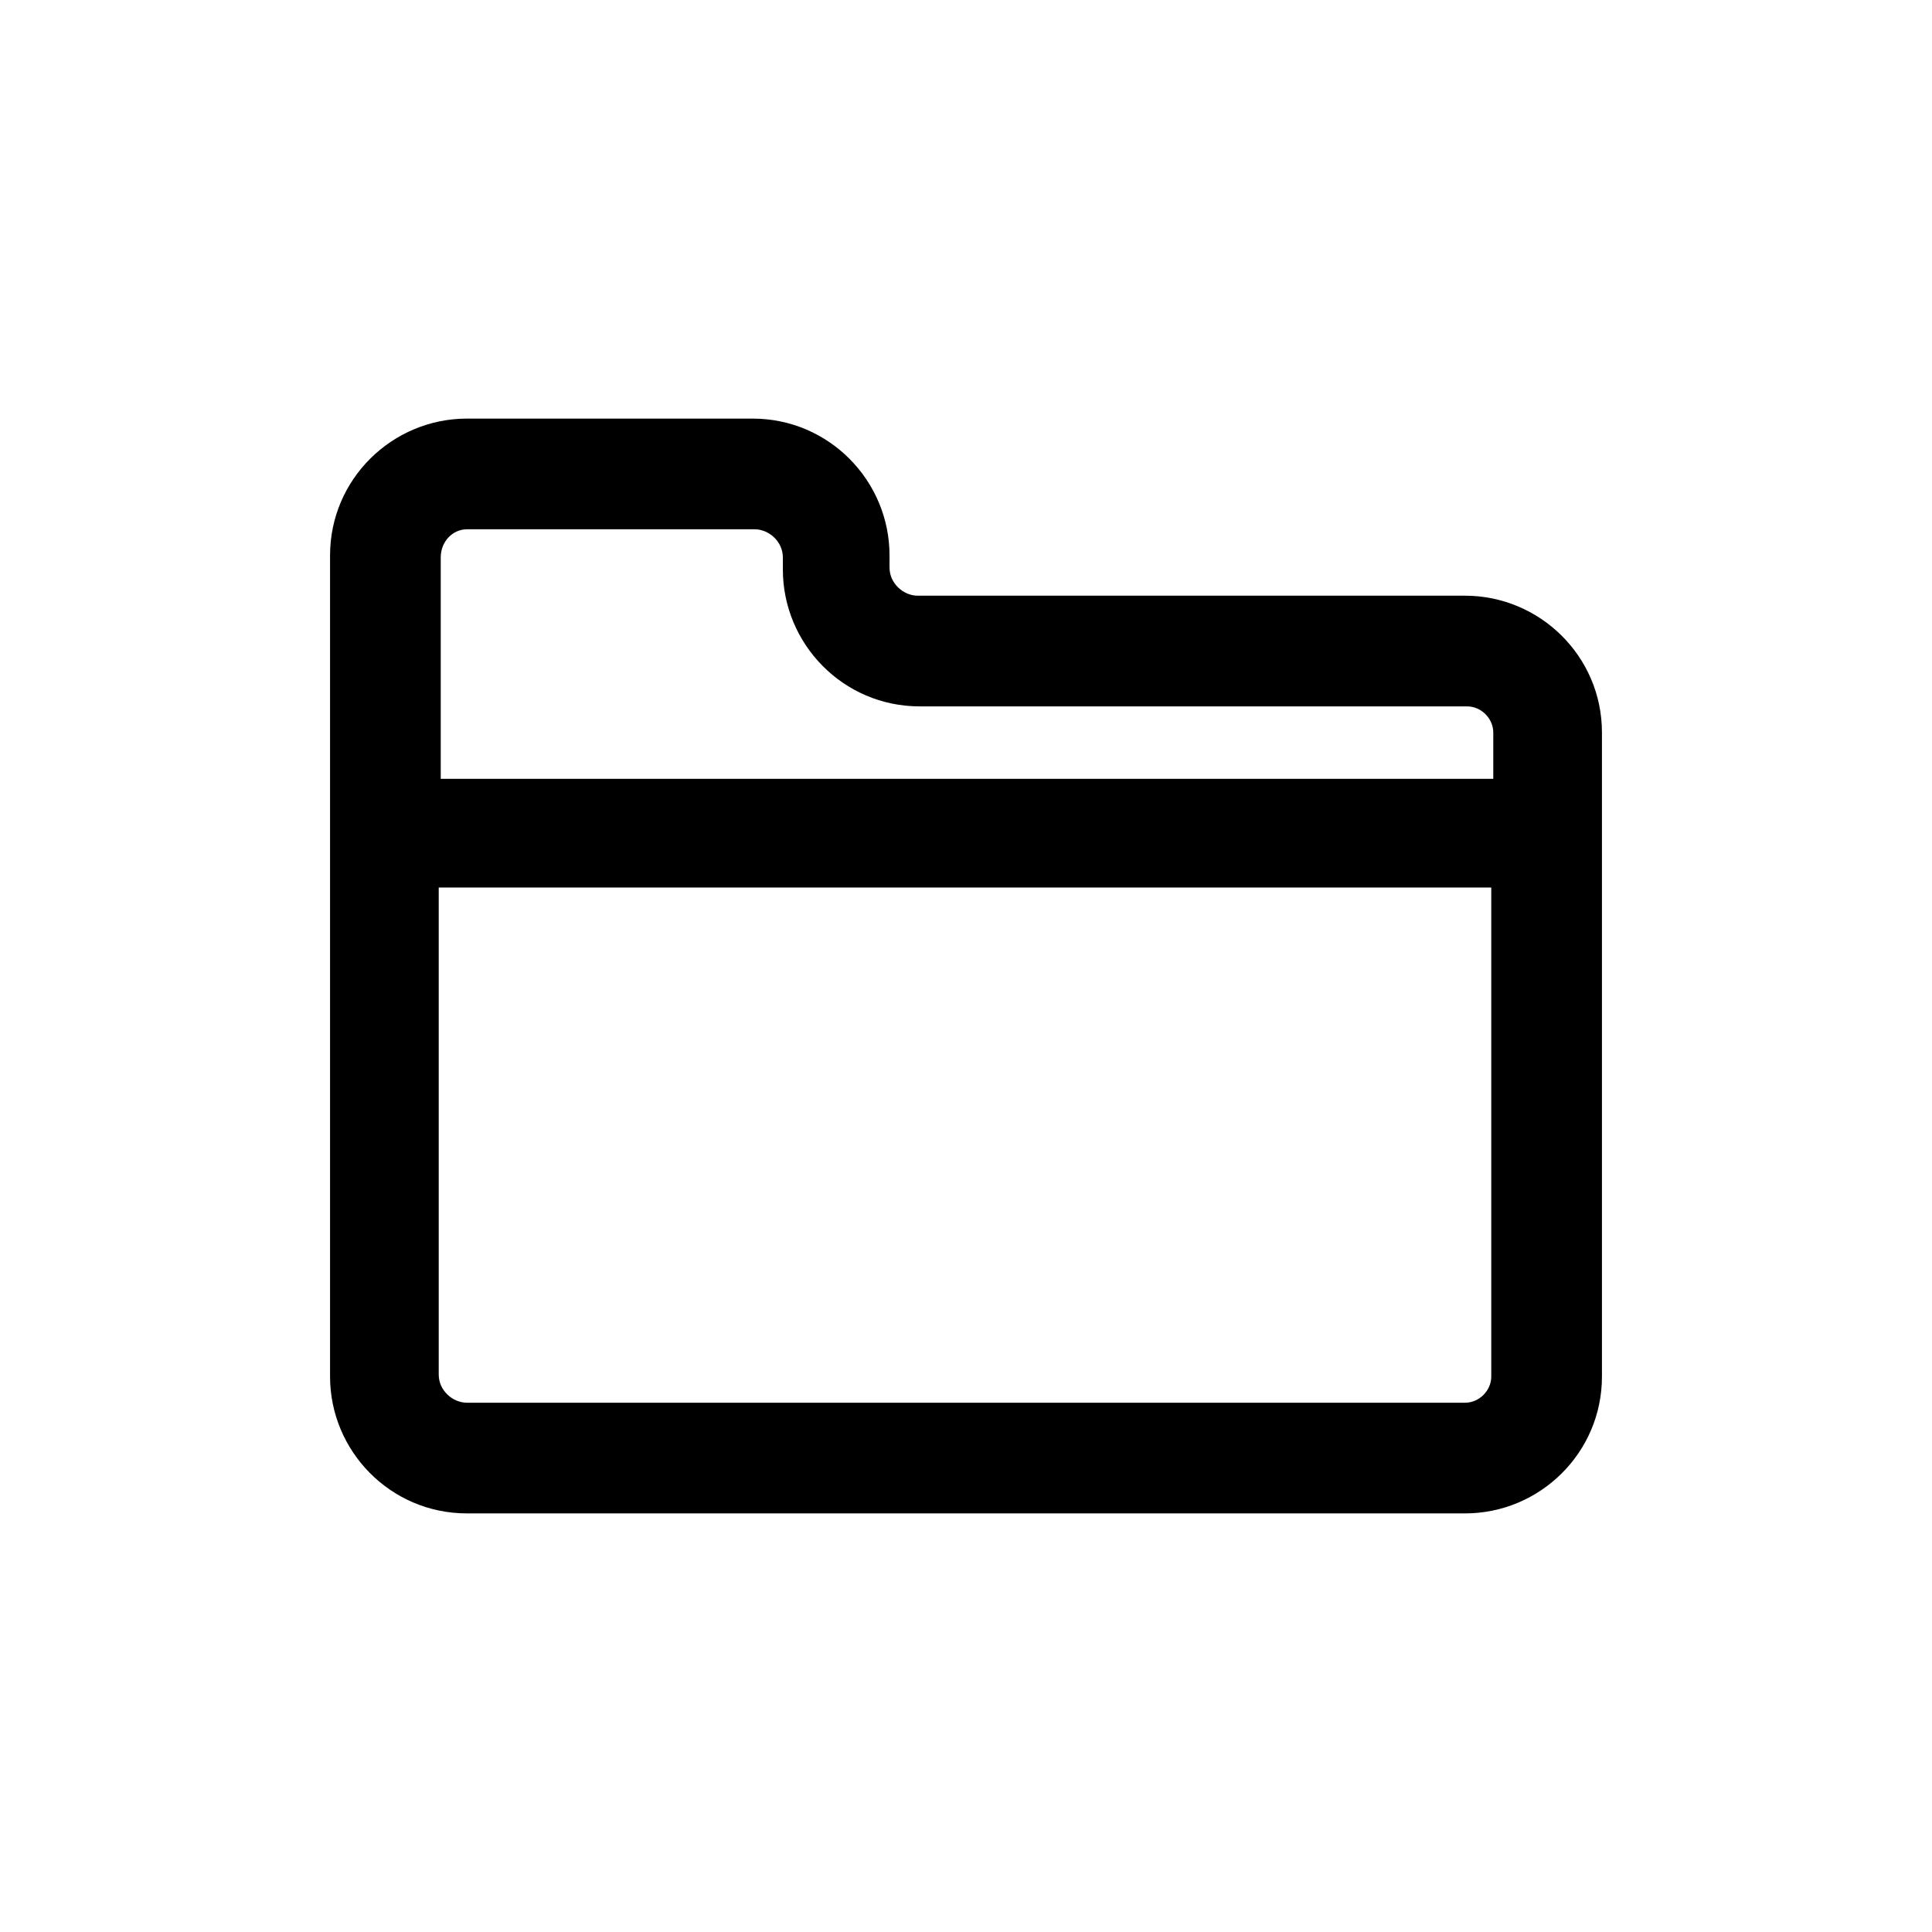
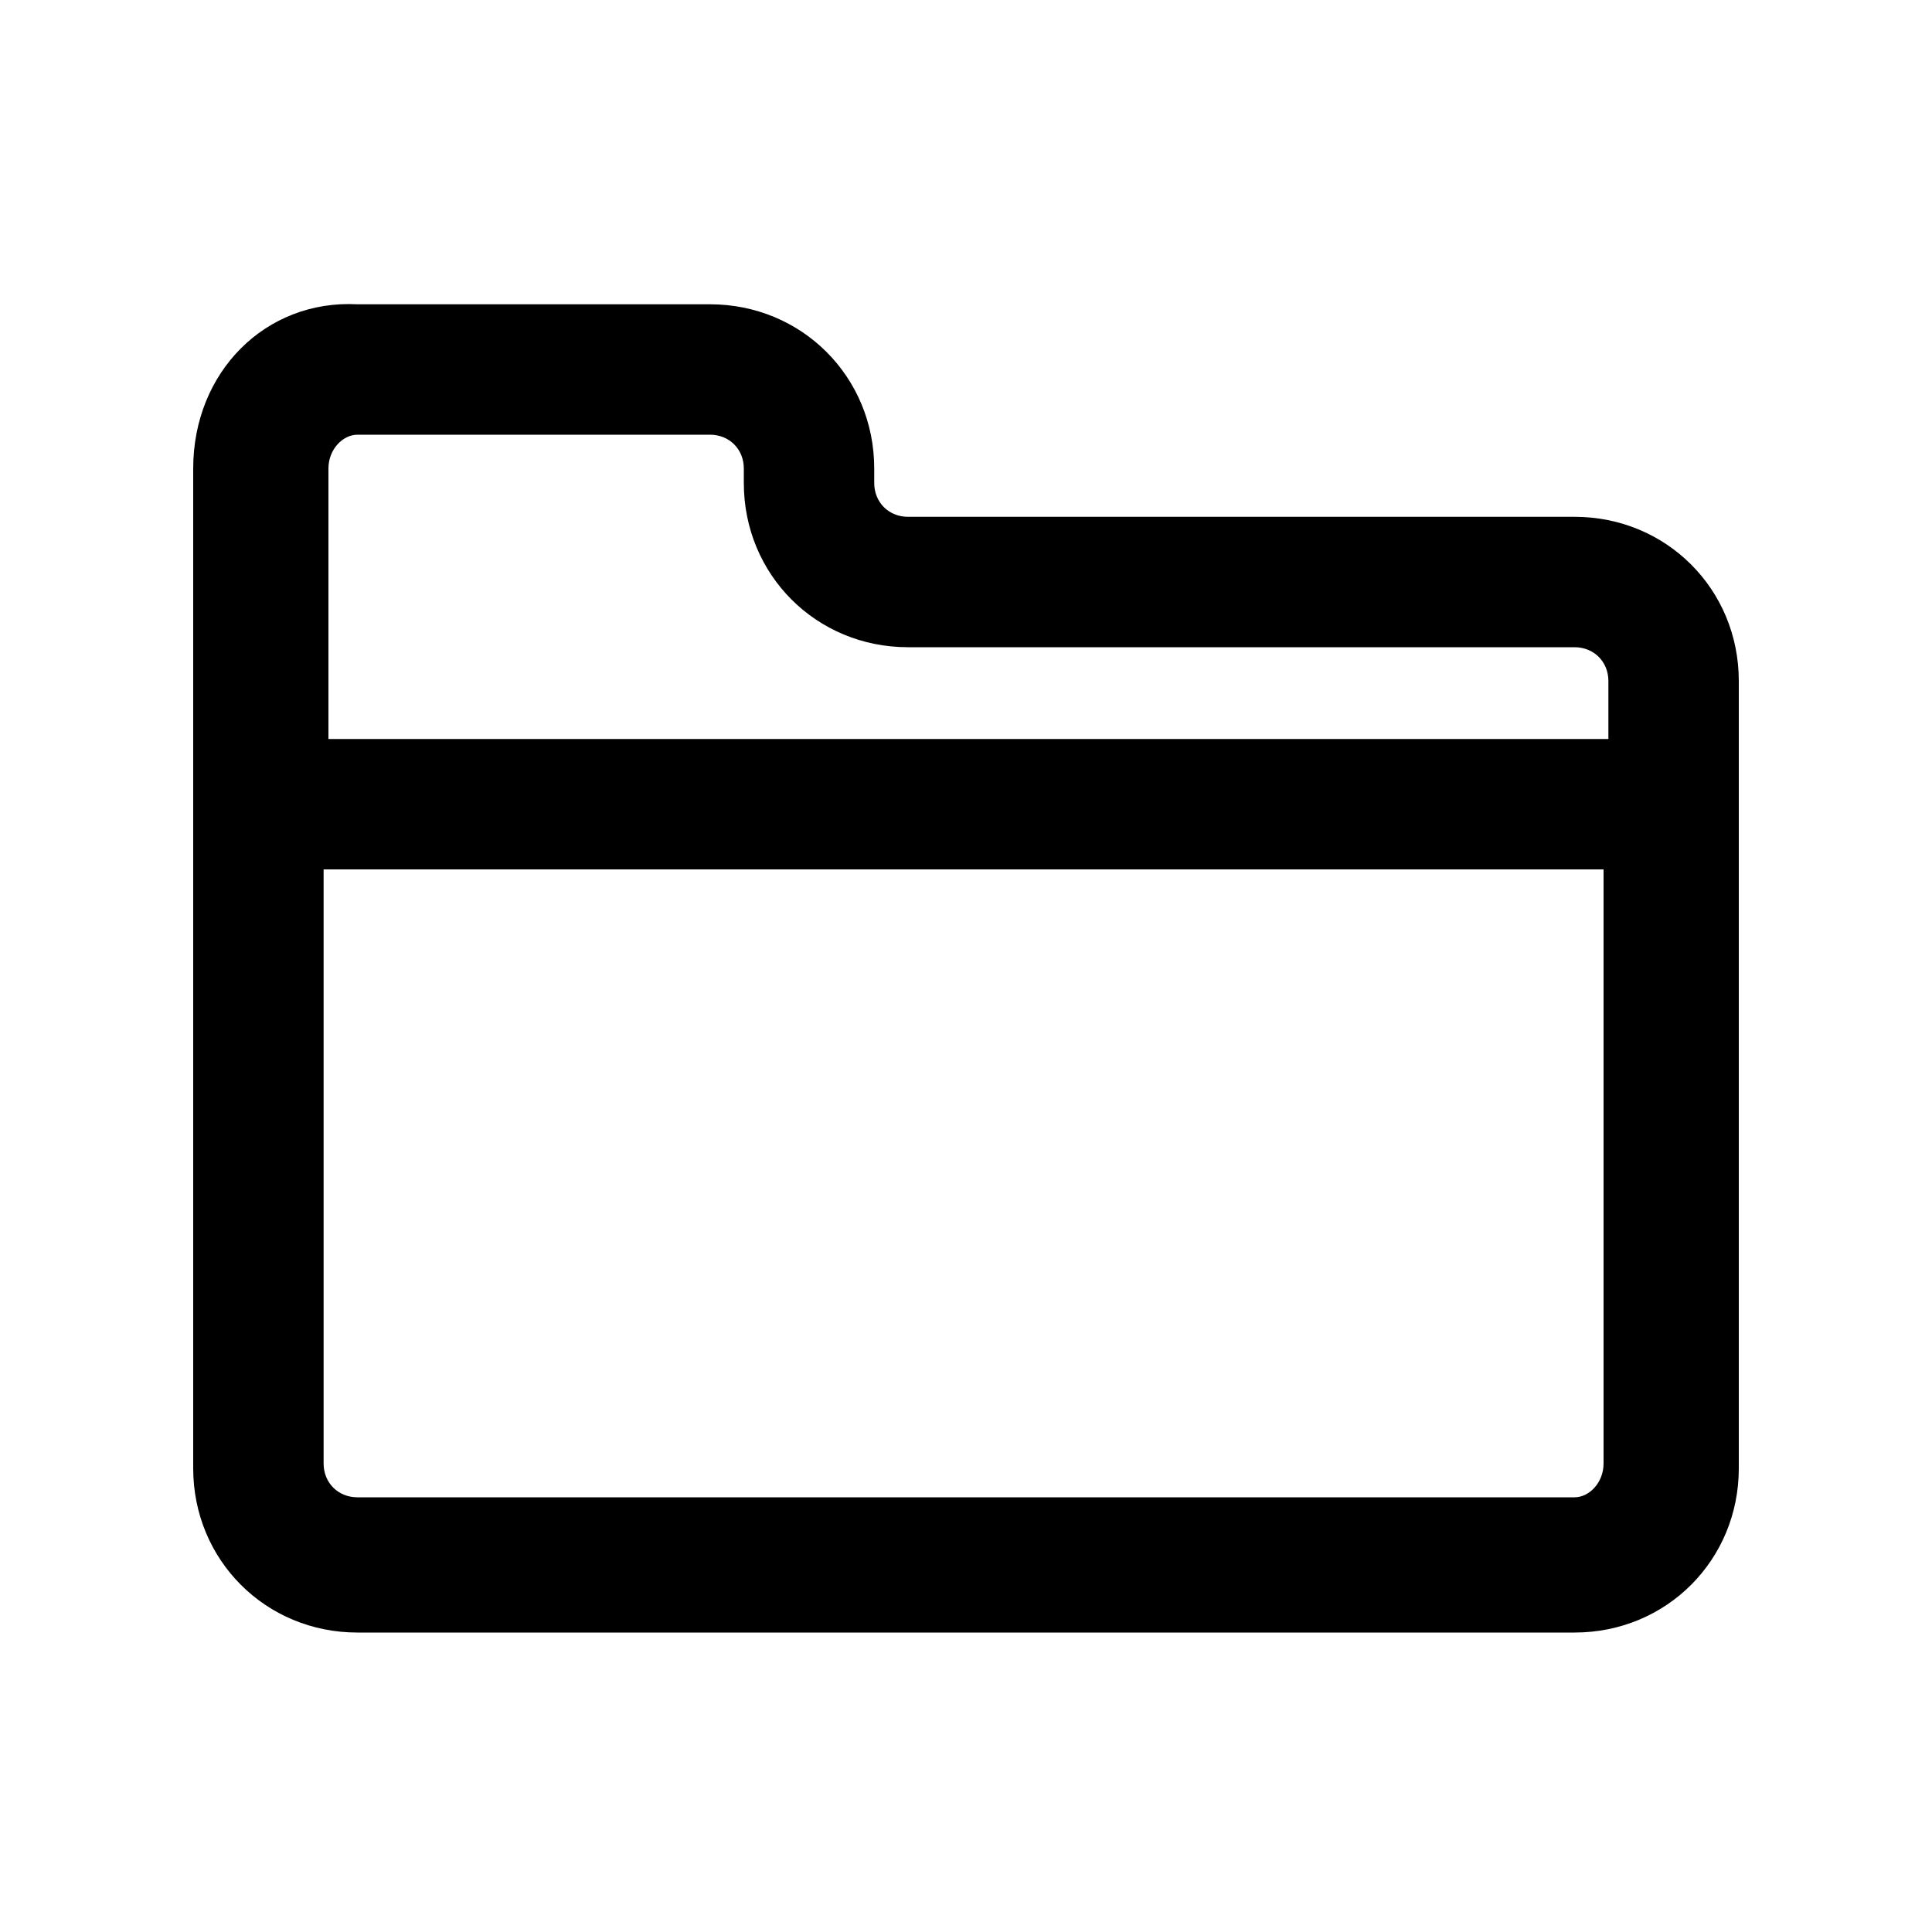
- <svg xmlns="http://www.w3.org/2000/svg" version="1.1" id="Layer_2" x="0px" y="0px" viewBox="0 0 96 96" style="enable-background:new 0 0 96 96;" xml:space="preserve">
-   <path d="M72.8,29.6H45.6c-0.7,0-1.4-0.6-1.4-1.4v-0.6c0-3.7-3-6.8-6.8-6.8H23.2c-3.7,0-6.8,3-6.8,6.8v40.8c0,3.7,3,6.8,6.8,6.8h49.6  c3.7,0,6.8-3,6.8-6.8v-32C79.6,32.6,76.5,29.6,72.8,29.6z M23.2,26.3h14.3c0.7,0,1.4,0.6,1.4,1.4v0.6c0,3.7,3,6.8,6.8,6.8h27.2  c0.7,0,1.3,0.6,1.3,1.3v2.3H21.9v-11C21.9,26.9,22.5,26.3,23.2,26.3z M72.8,69.7H23.2c-0.7,0-1.4-0.6-1.4-1.4V44.1h52.3v24.3  C74.1,69.1,73.5,69.7,72.8,69.7z" />
+ <svg xmlns="http://www.w3.org/2000/svg" version="1.1" x="0px" y="0px" viewBox="0 0 40 40" style="enable-background:new 0 0 40 40;" xml:space="preserve">
+   <g id="BG">
+ </g>
+   <g id="folder-action">
+     <path d="M32.6,10.7H18.8c-0.4,0-0.7-0.3-0.7-0.7V9.7c0-1.9-1.5-3.4-3.4-3.4H7.4C5.5,6.2,4,7.7,4,9.7v20.7c0,1.9,1.5,3.4,3.4,3.4   h25.2c1.9,0,3.4-1.5,3.4-3.4V14.1C36,12.2,34.5,10.7,32.6,10.7z M7.4,9h7.3c0.4,0,0.7,0.3,0.7,0.7V10c0,1.9,1.5,3.4,3.4,3.4h13.8   c0.4,0,0.7,0.3,0.7,0.7v1.2H6.8V9.7C6.8,9.3,7.1,9,7.4,9z M32.6,31H7.4c-0.4,0-0.7-0.3-0.7-0.7V18h26.5v12.3   C33.2,30.7,32.9,31,32.6,31z" />
+   </g>
</svg>
